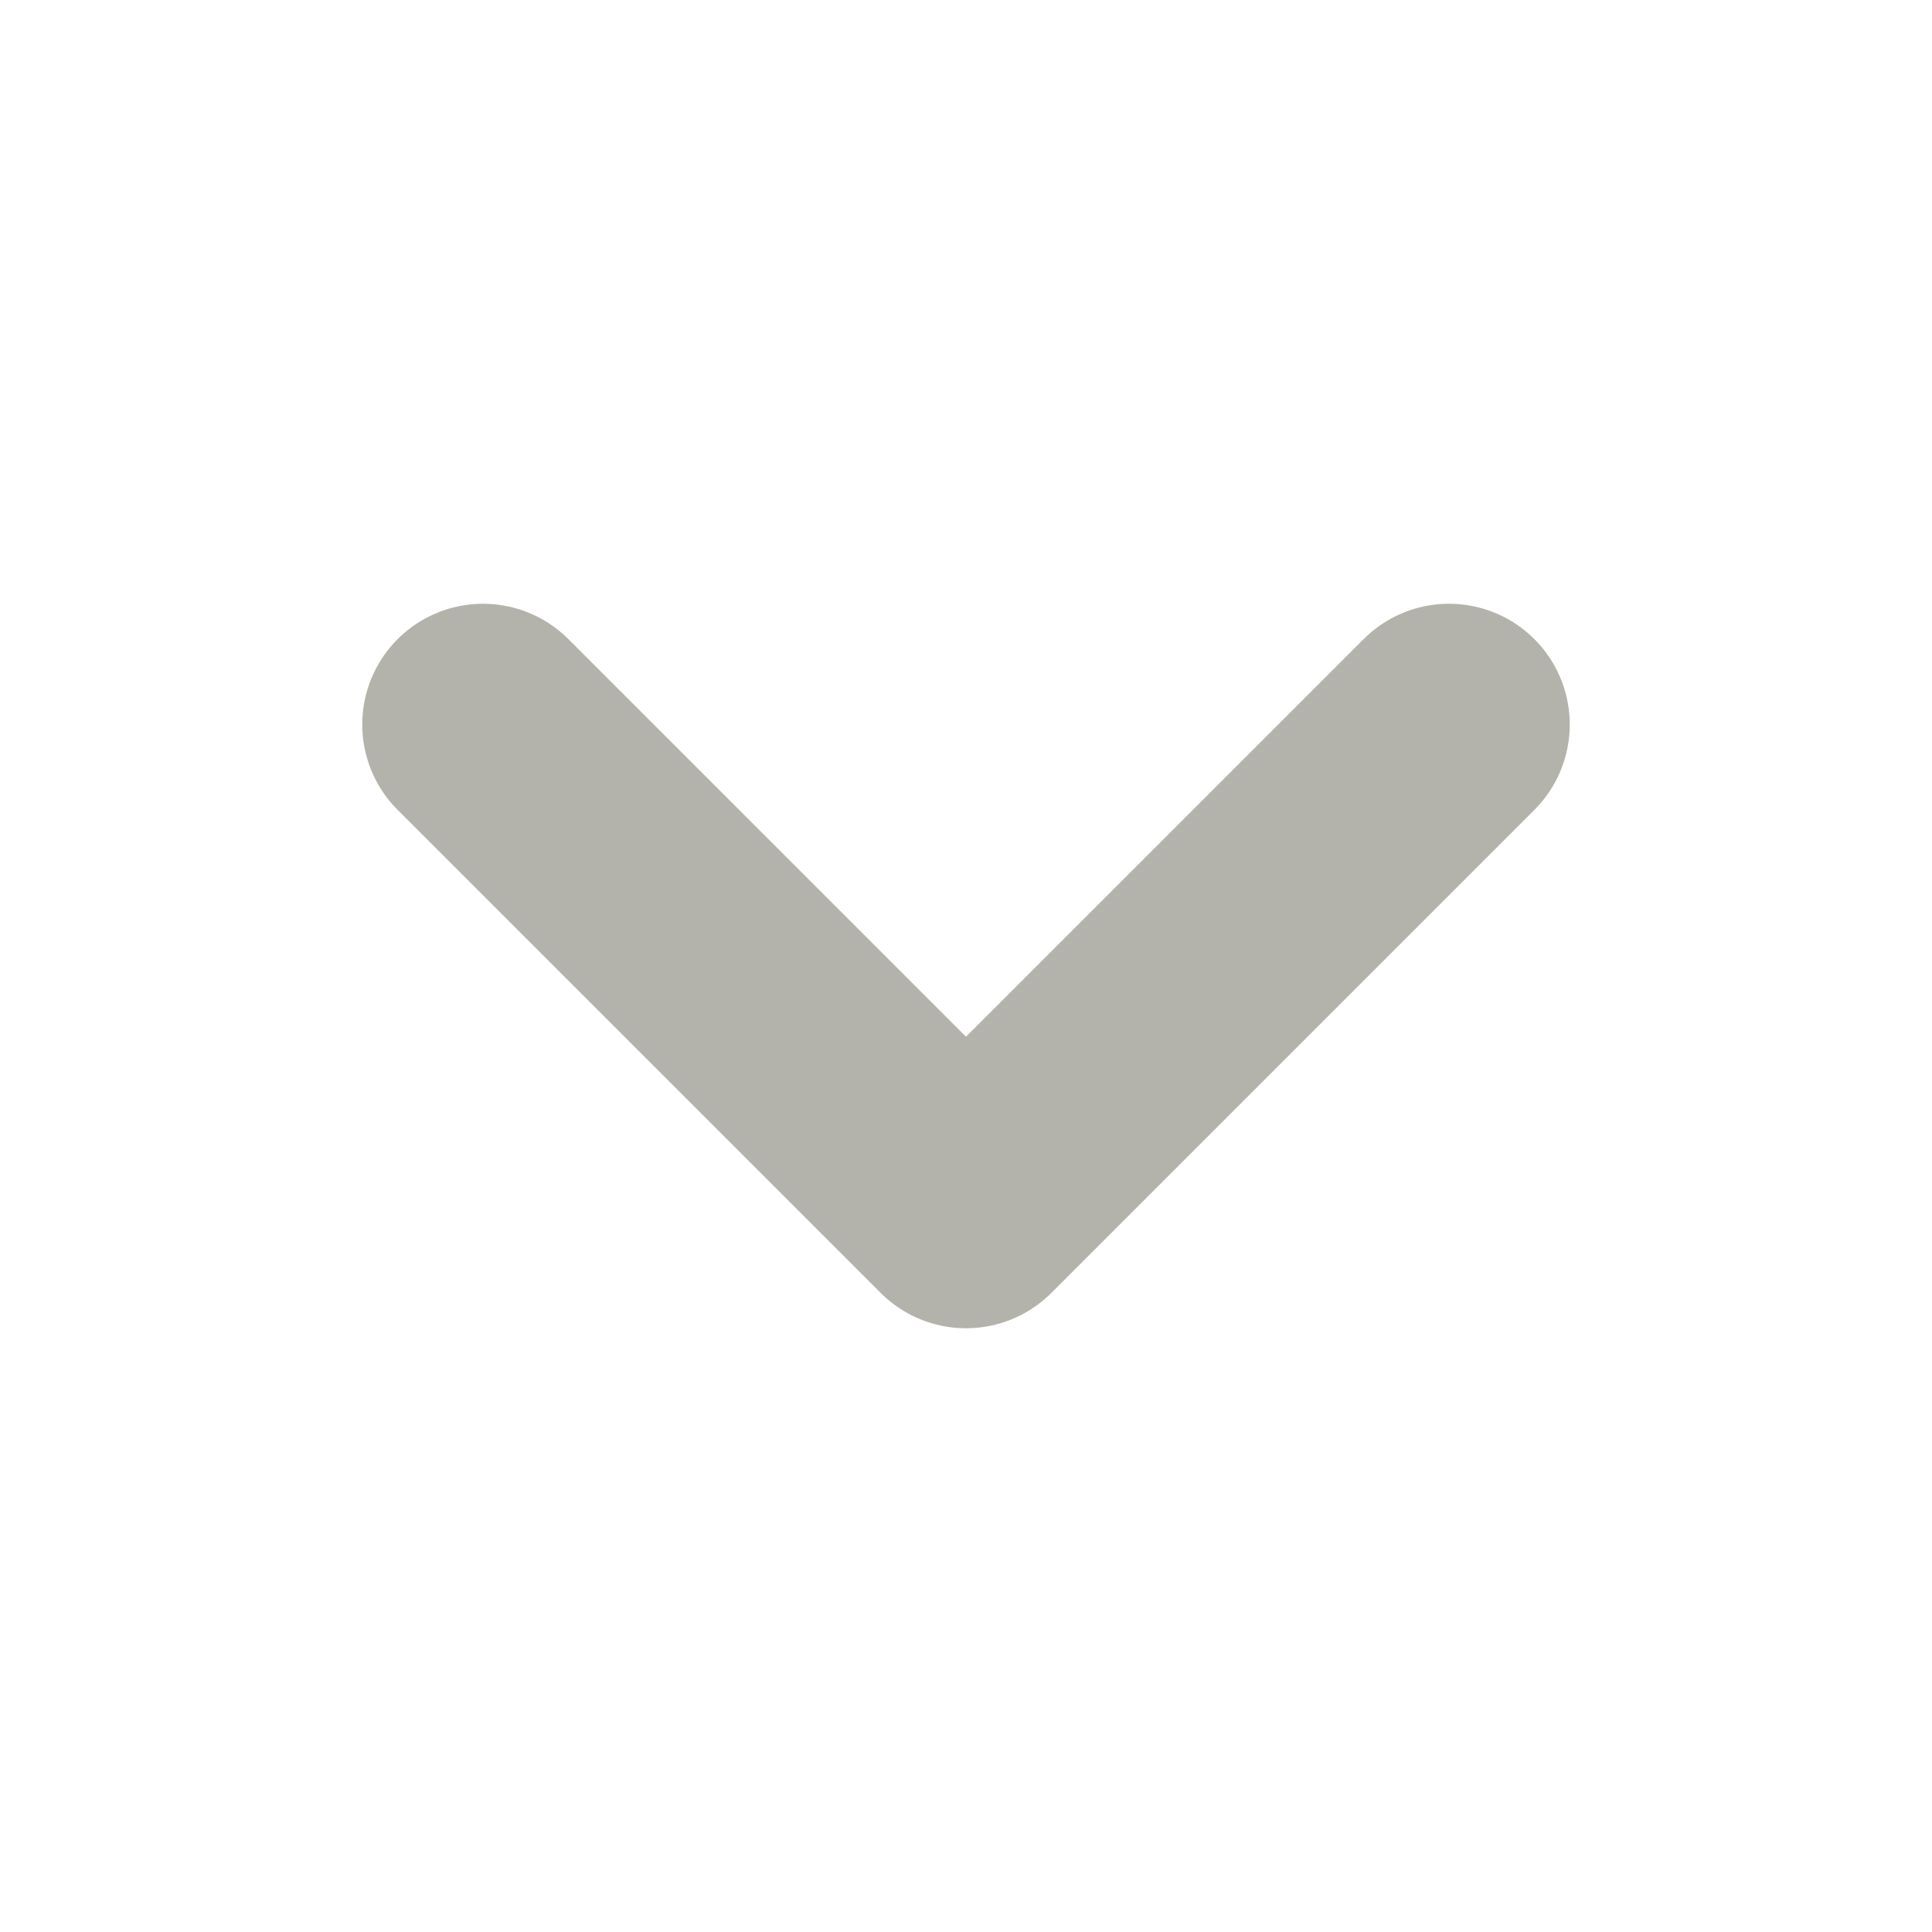
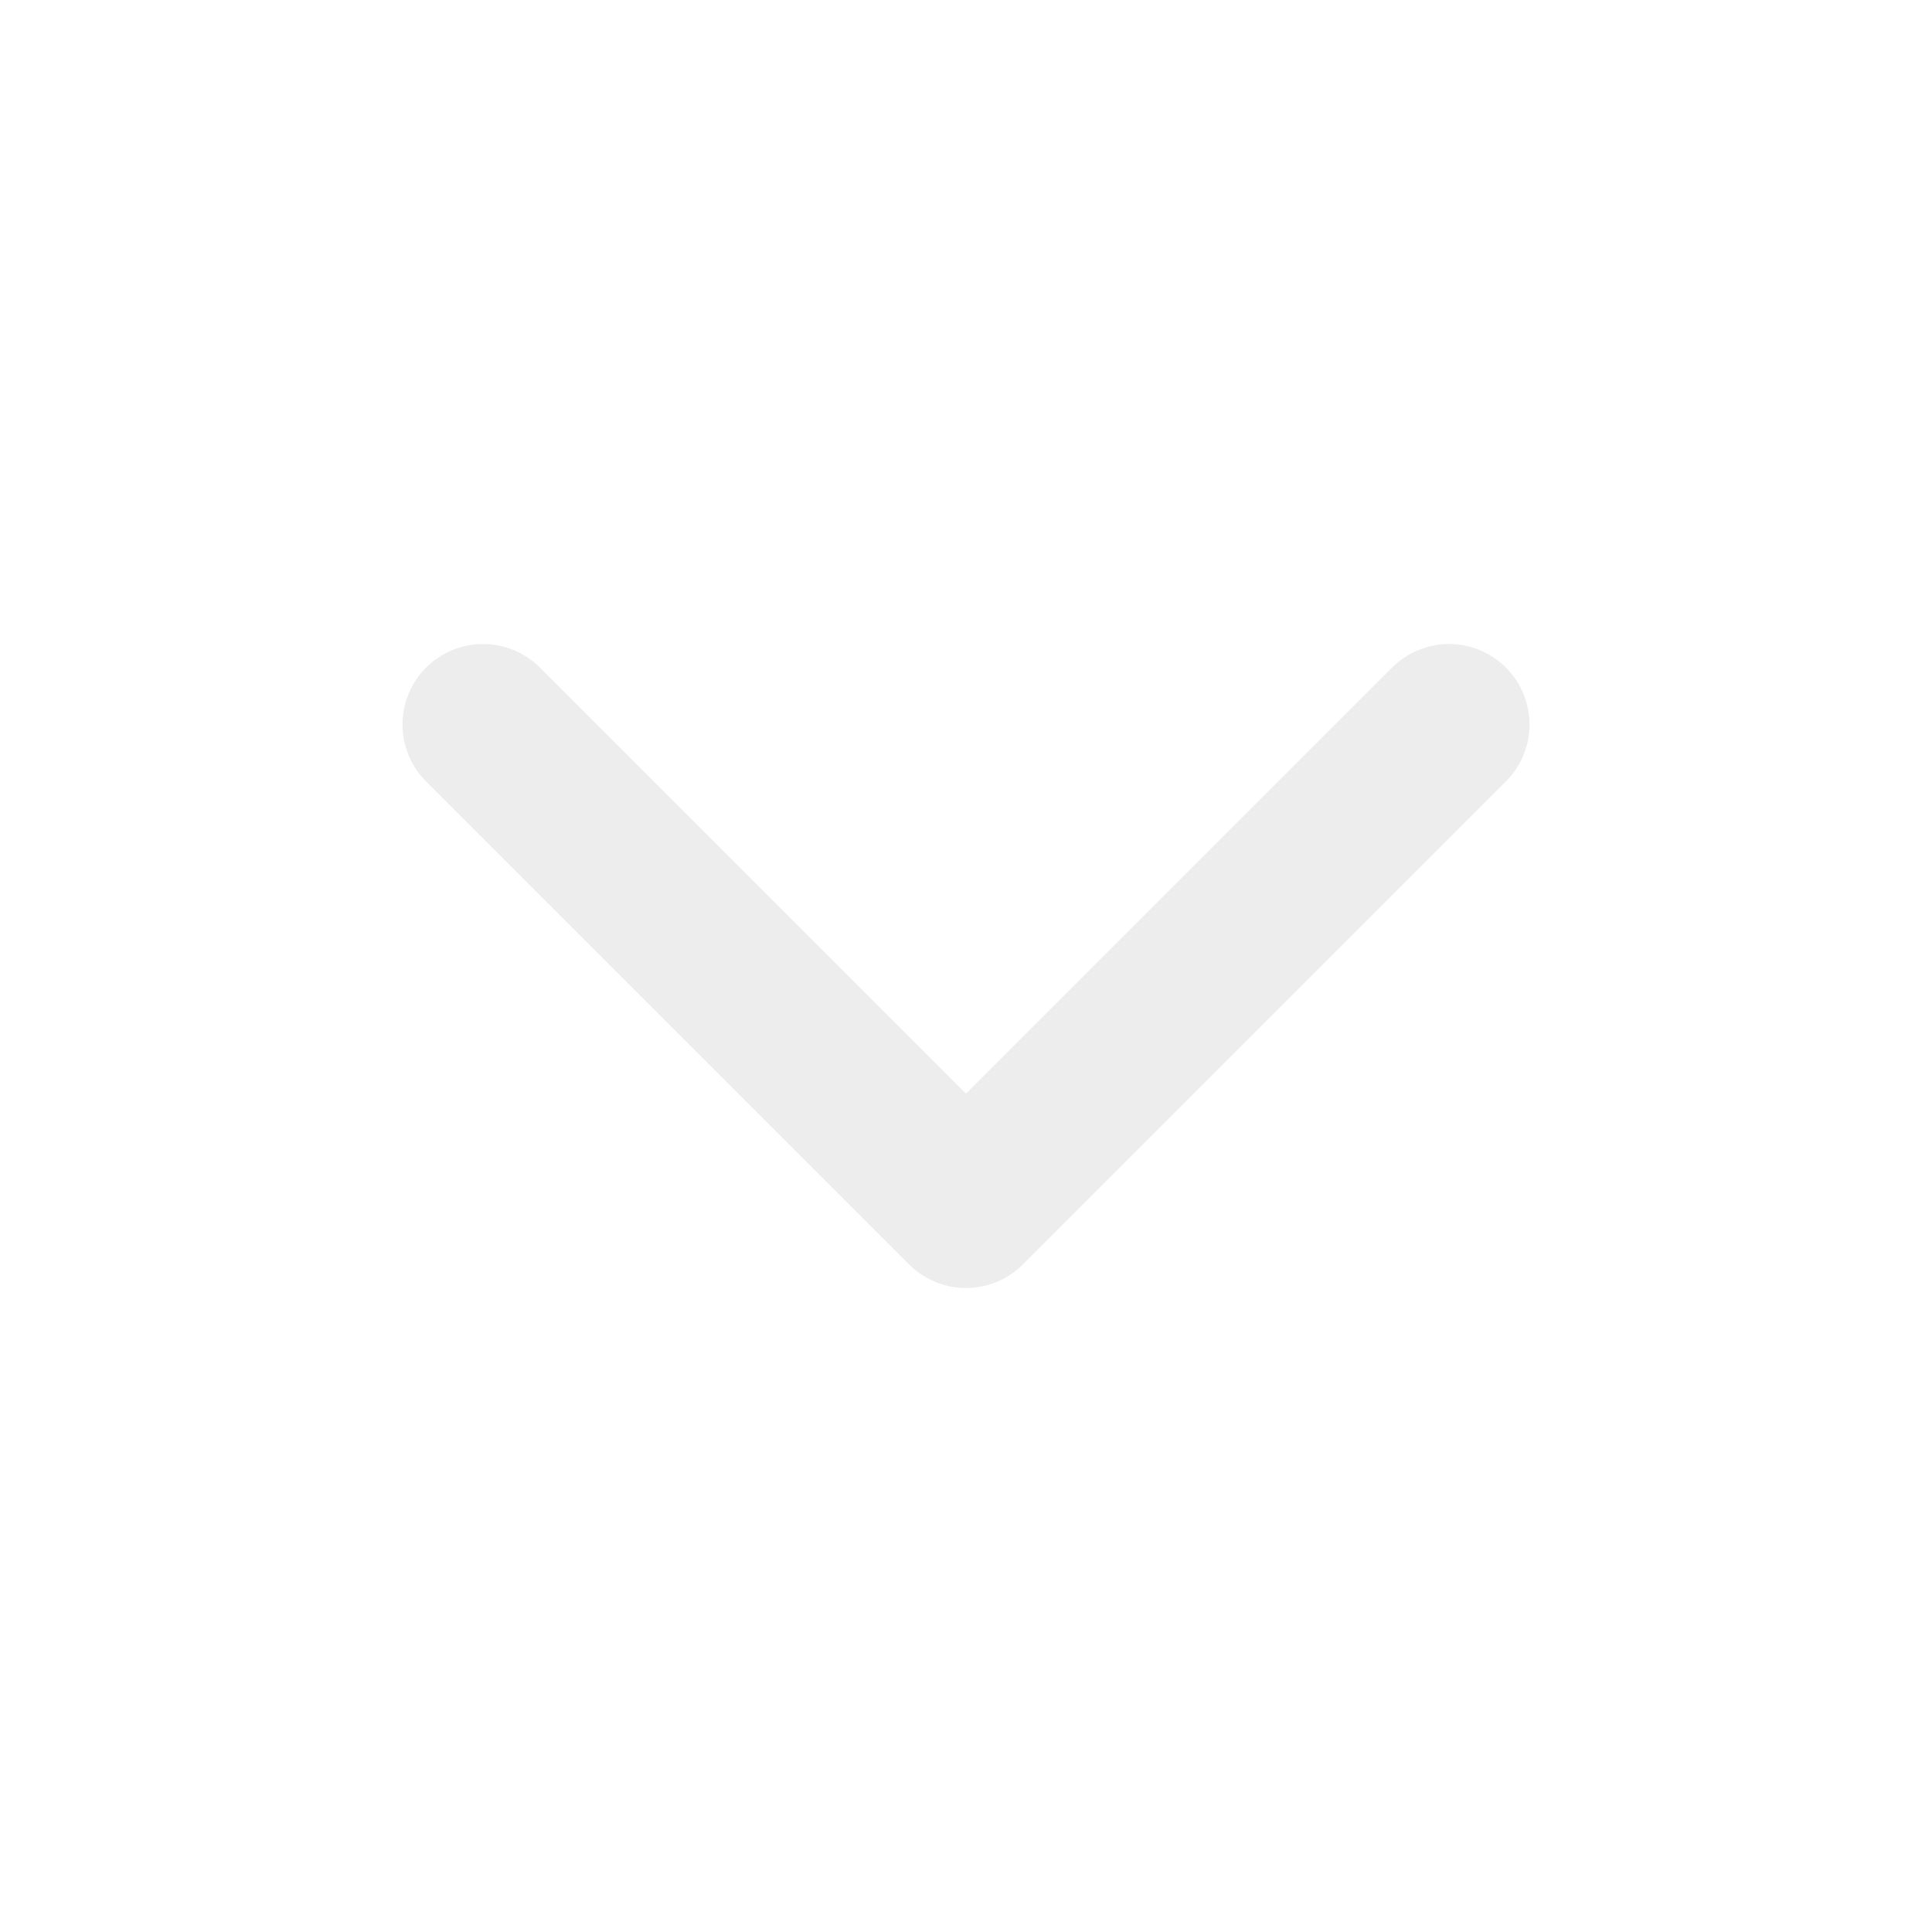
- <svg xmlns="http://www.w3.org/2000/svg" width="12" height="12" viewBox="0 0 12 12">
-   <path d="m3 4.5 3 3 3-3" fill="none" stroke="#b4b3ab" stroke-width="1.5" stroke-linecap="round" stroke-linejoin="round" />
+ <svg xmlns="http://www.w3.org/2000/svg" class="lucide lucide-chevron-down" width="24" height="24" viewBox="0 0 24 24" fill="none" stroke="#ededed" stroke-width="2" stroke-linecap="round" stroke-linejoin="round">
+   <path d="m6 9 6 6 6-6" />
</svg>
